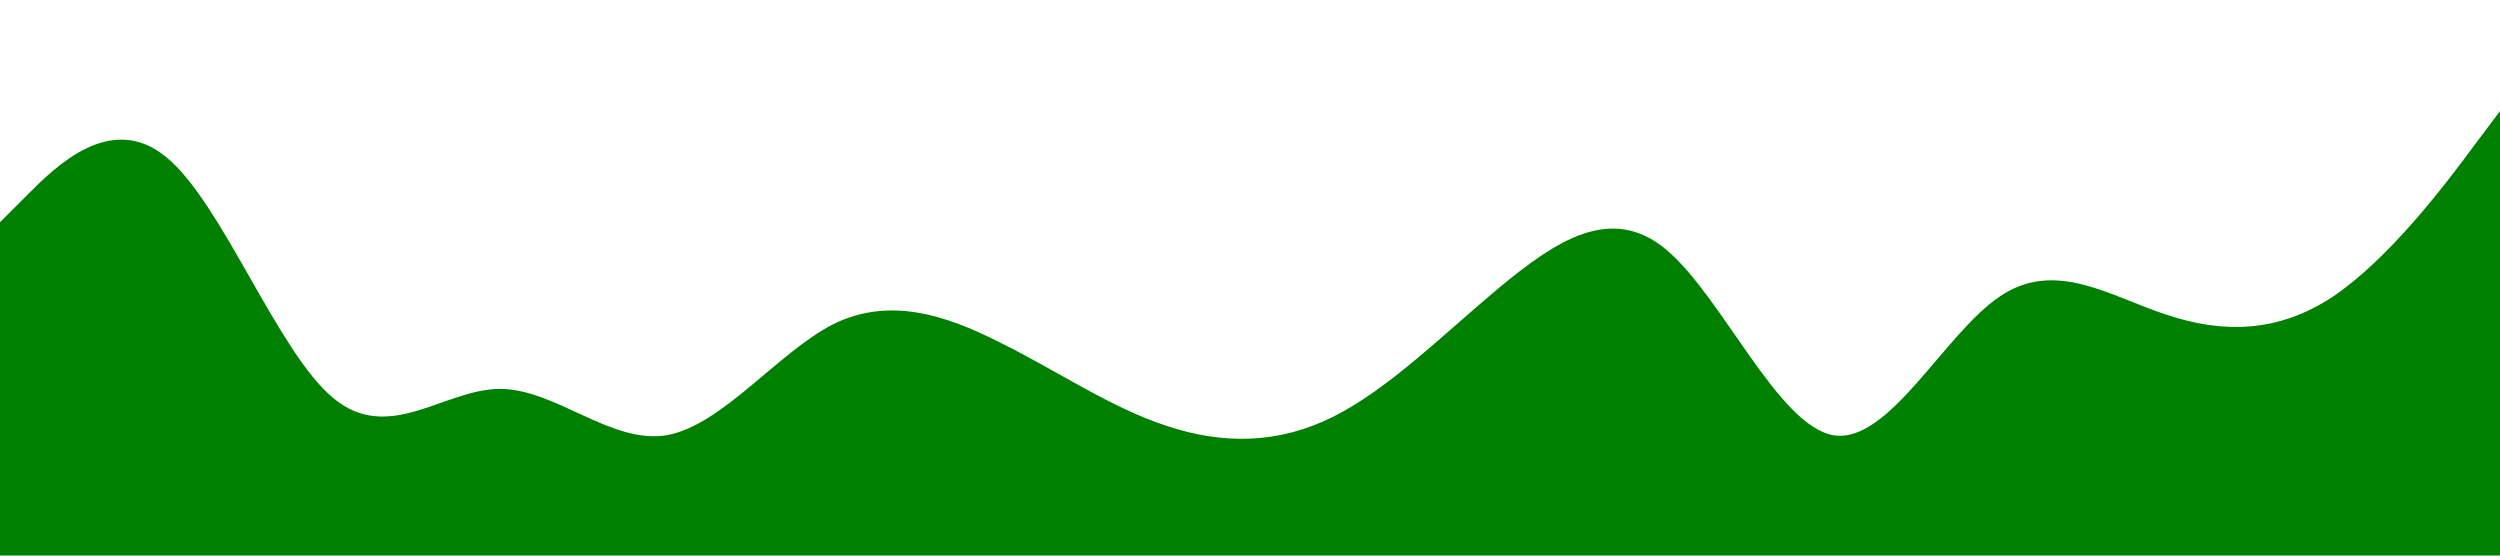
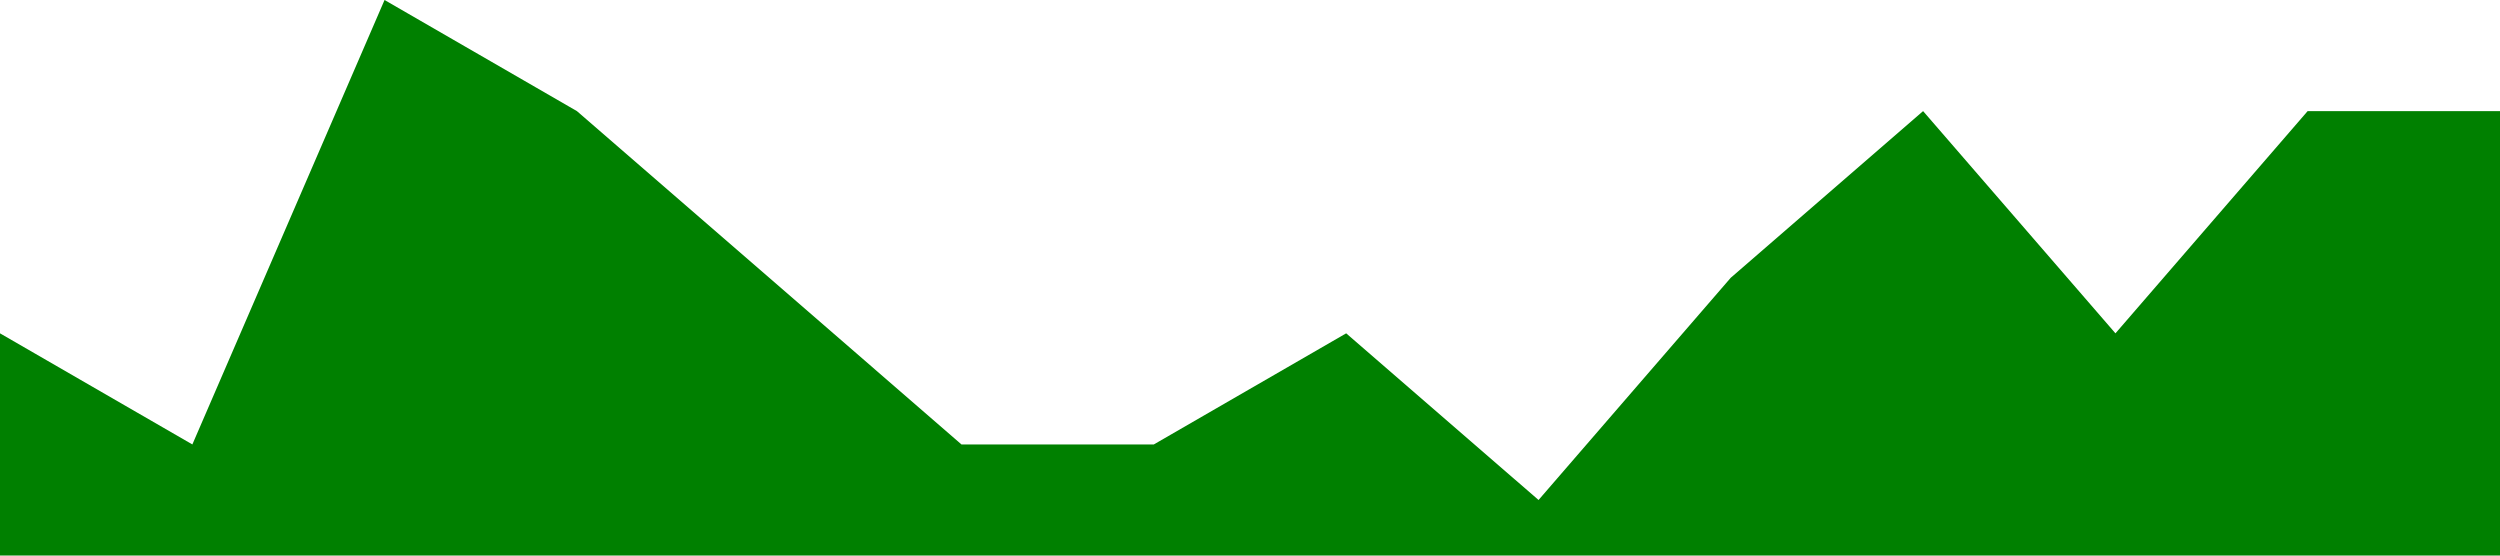
<svg xmlns="http://www.w3.org/2000/svg" viewBox="0 0 1440 320">
-   <path fill="#008000" fill-opacity="1" d="M0,128L16,112C32,96,64,64,96,90.7C128,117,160,203,192,229.3C224,256,256,224,288,224C320,224,352,256,384,250.7C416,245,448,203,480,186.7C512,171,544,181,576,197.3C608,213,640,235,672,245.3C704,256,736,256,768,240C800,224,832,192,864,165.3C896,139,928,117,960,144C992,171,1024,245,1056,250.7C1088,256,1120,192,1152,170.7C1184,149,1216,171,1248,181.3C1280,192,1312,192,1344,170.7C1376,149,1408,107,1424,85.3L1440,64L1440,320L1424,320C1408,320,1376,320,1344,320C1312,320,1280,320,1248,320C1216,320,1184,320,1152,320C1120,320,1088,320,1056,320C1024,320,992,320,960,320C928,320,896,320,864,320C832,320,800,320,768,320C736,320,704,320,672,320C640,320,608,320,576,320C544,320,512,320,480,320C448,320,416,320,384,320C352,320,320,320,288,320C256,320,224,320,192,320C160,320,128,320,96,320C64,320,32,320,16,320L0,320Z" />
+   <path fill="#008000" fill-opacity="1" d="M0,192L110.8,256L221.5,0L332.3,64L443.1,160L553.8,256L664.6,256L775.4,192L886.2,288L996.9,160L1107.7,64L1218.5,192L1329.2,64L1440,64L1440,320L1329.2,320L1218.5,320L1107.7,320L996.9,320L886.2,320L775.4,320L664.6,320L553.8,320L443.1,320L332.3,320L221.5,320L110.8,320L0,320Z" />
</svg>
